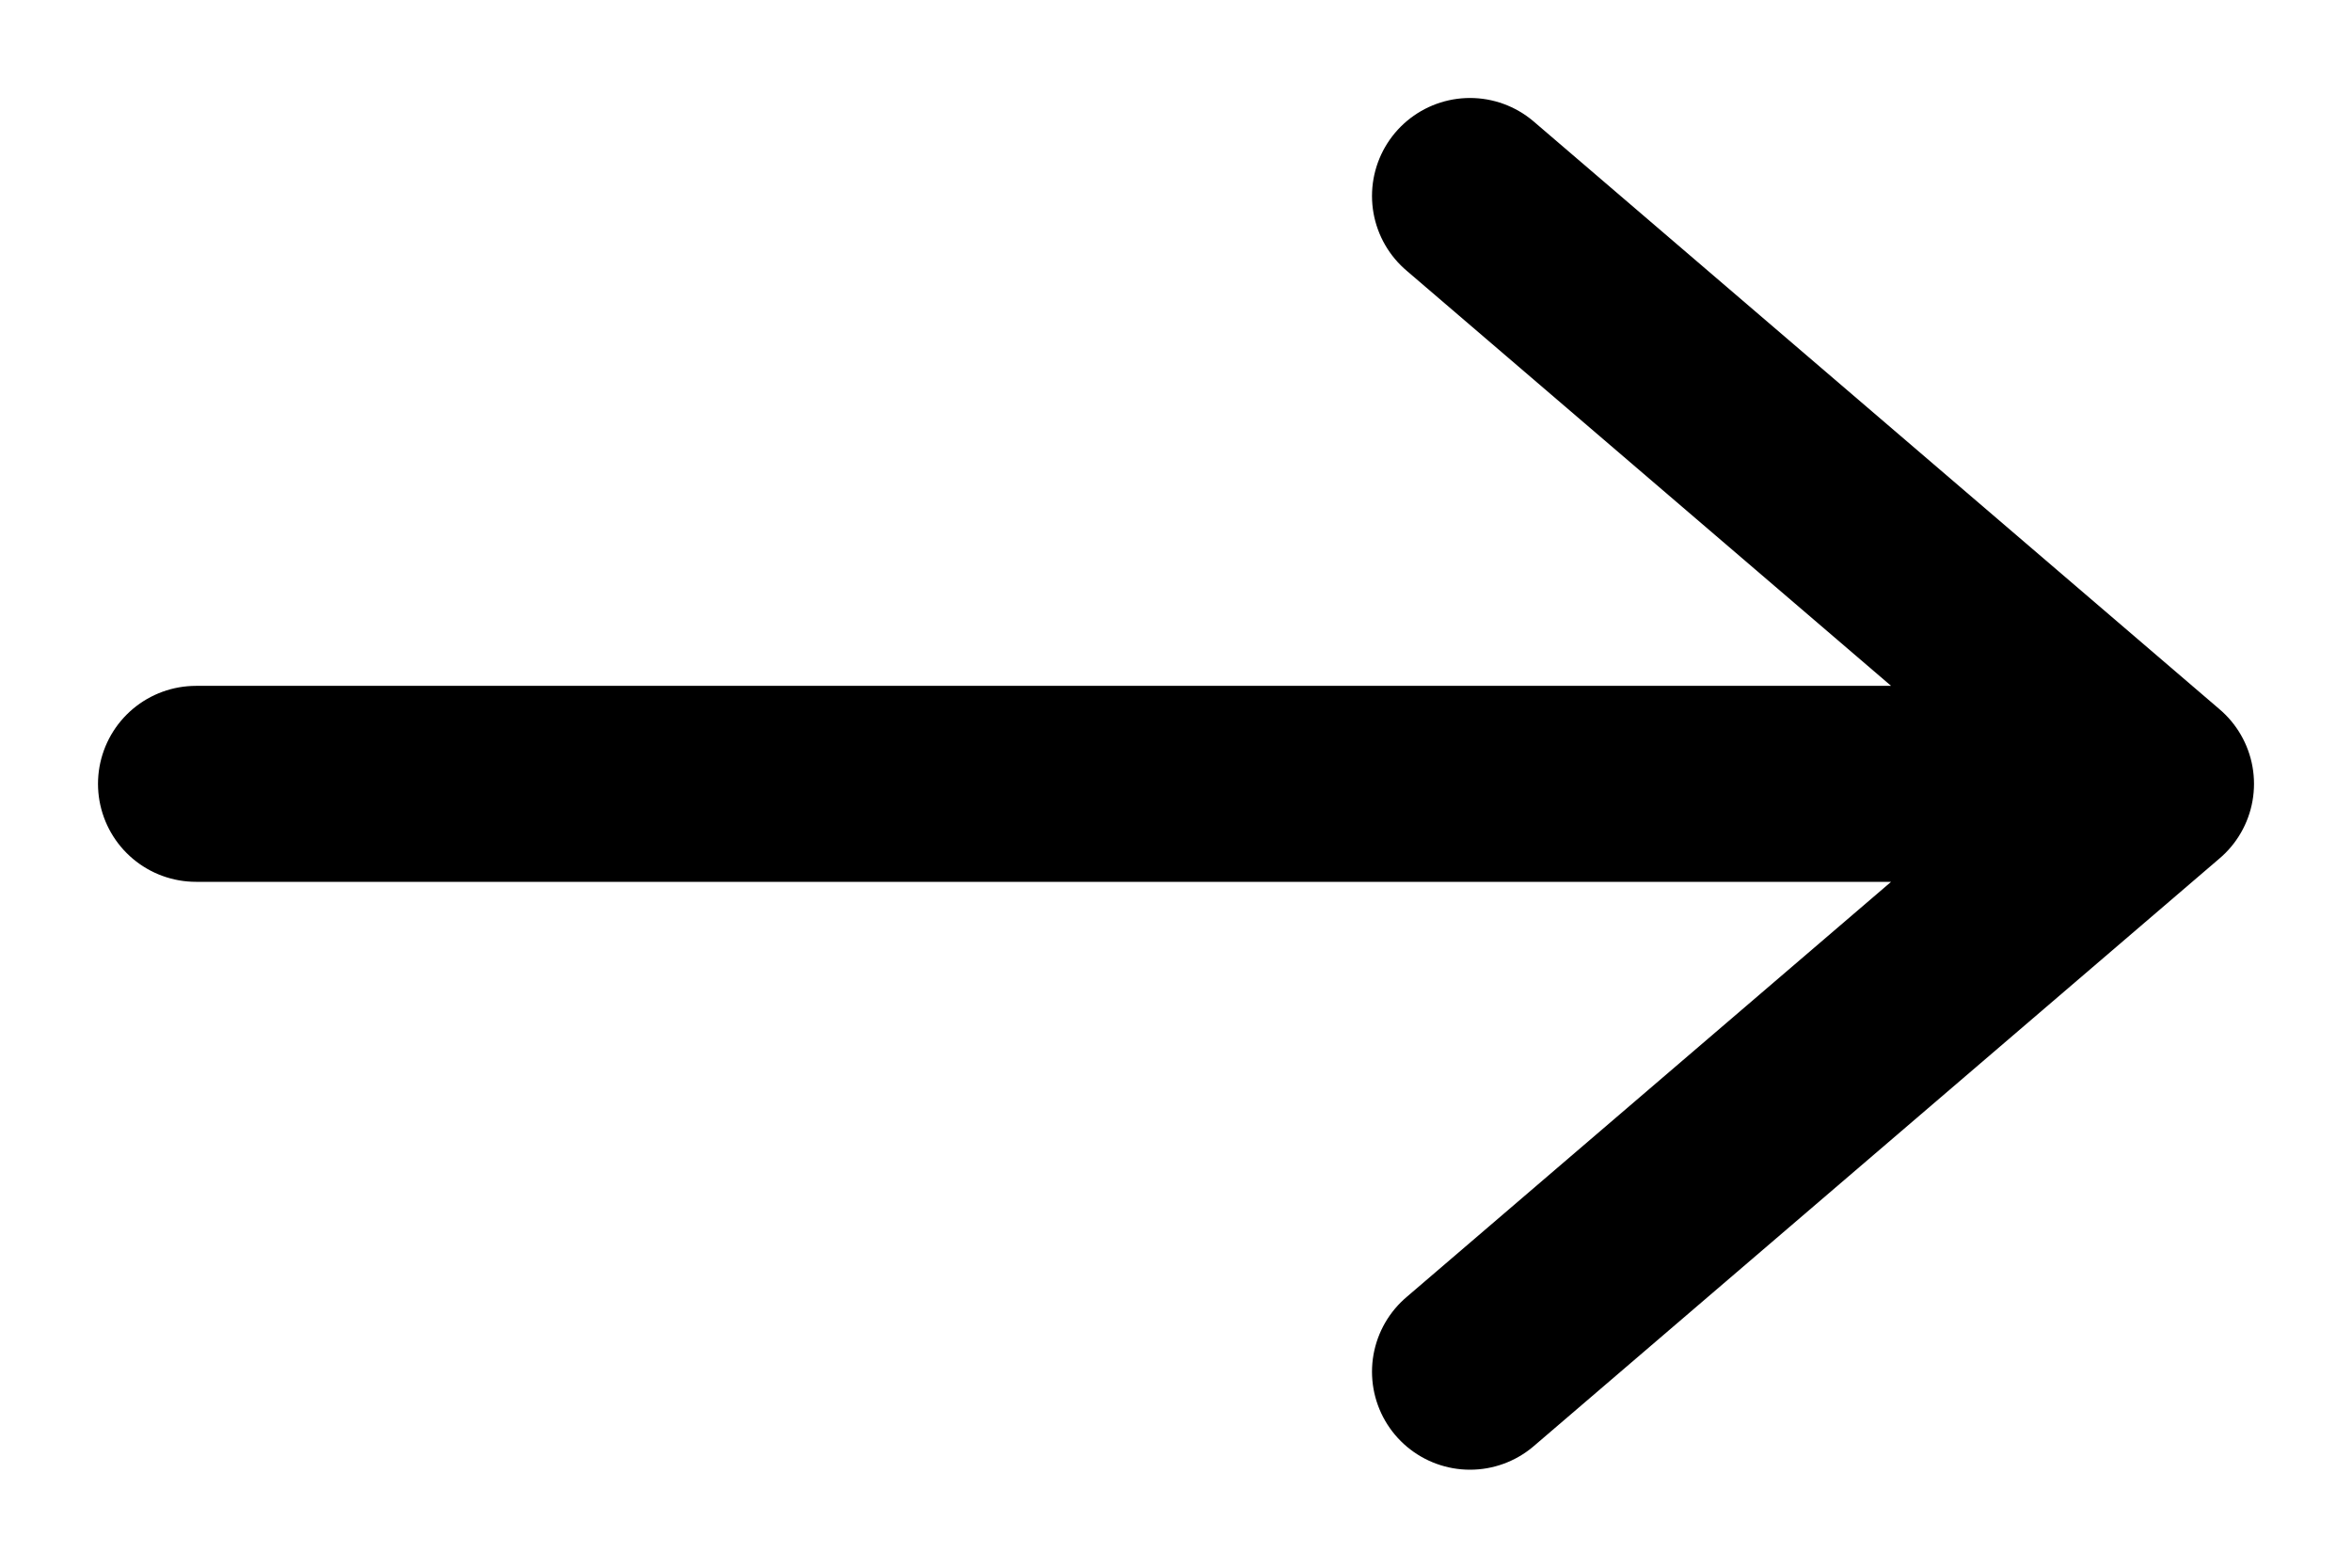
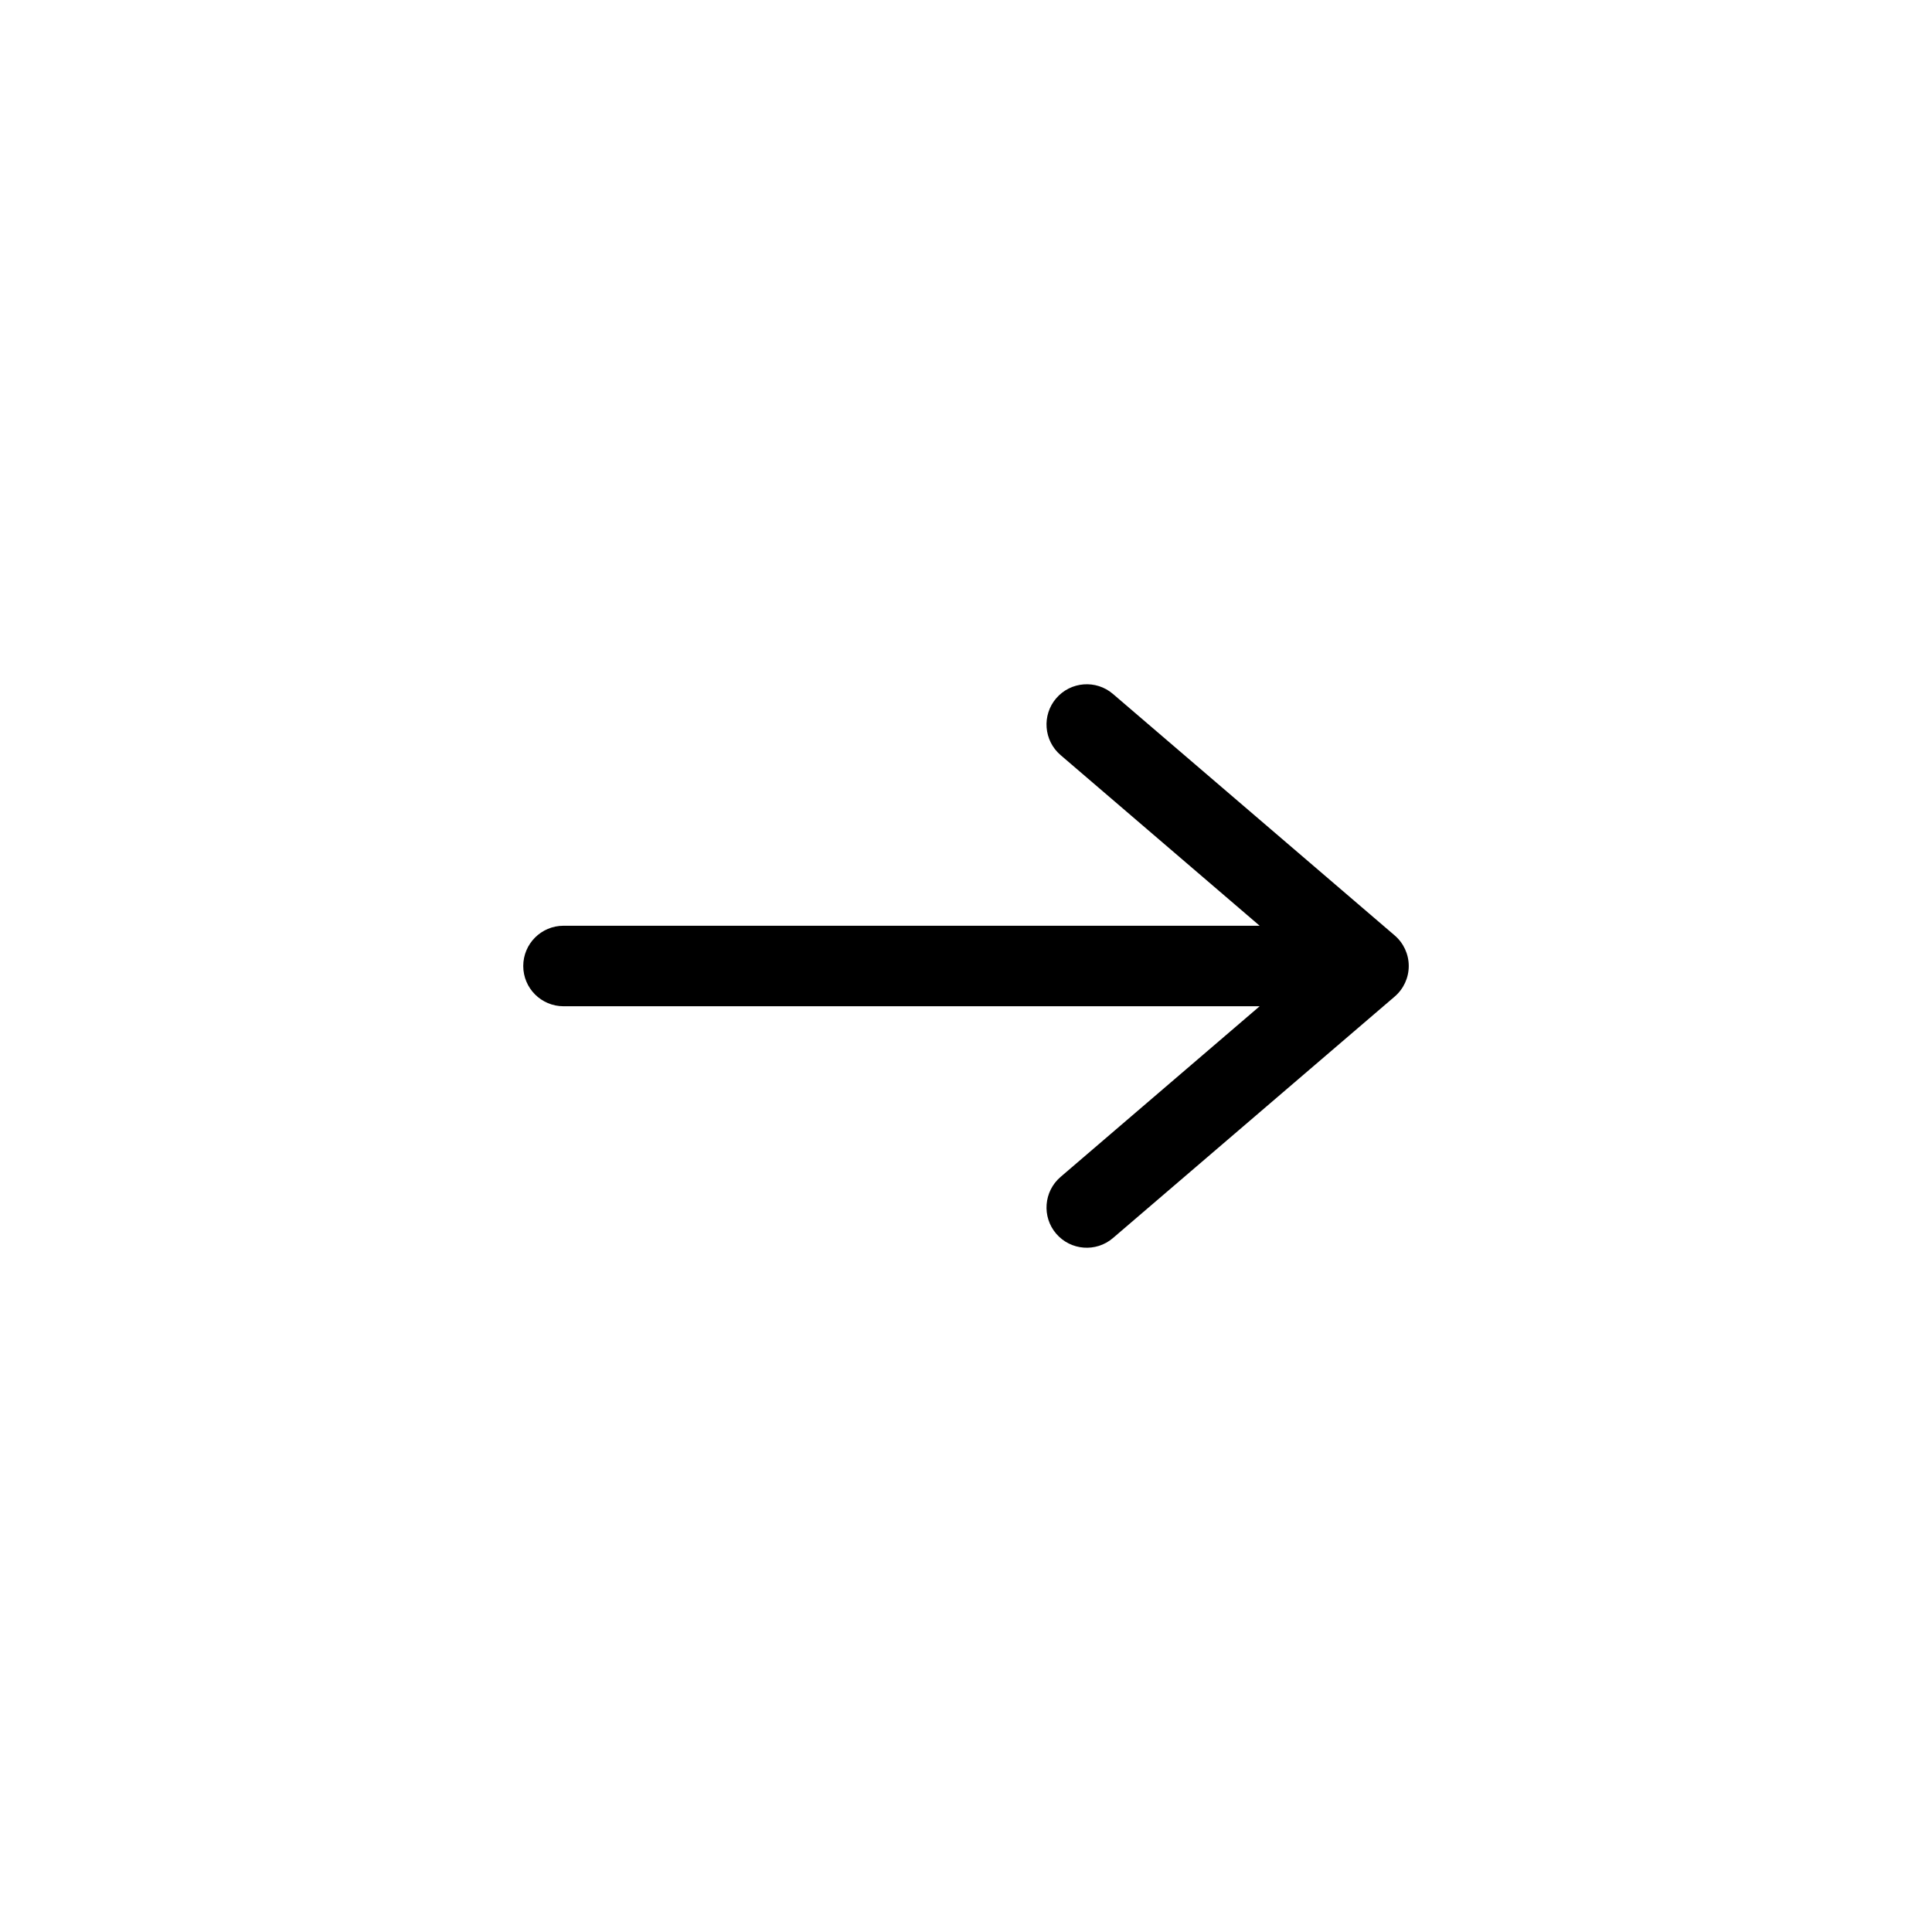
- <svg xmlns="http://www.w3.org/2000/svg" width="12" height="8" viewBox="0 0 12 8" fill="none">
-   <path d="M7.5 1L11 4M11 4L7.5 7M11 4L1 4" stroke="black" stroke-linecap="round" stroke-linejoin="round" />
+ <svg xmlns="http://www.w3.org/2000/svg" width="24" height="24">
+   <path fill-rule="evenodd" clip-rule="evenodd" d="M17.5 12C17.5 12.146 17.436 12.285 17.325 12.38L13.825 15.38C13.616 15.559 13.3 15.535 13.12 15.325C12.941 15.116 12.965 14.8 13.175 14.62L15.648 12.5L7 12.5C6.724 12.5 6.5 12.276 6.5 12C6.5 11.724 6.724 11.5 7 11.5L15.648 11.5L13.175 9.38C12.965 9.2 12.941 8.884 13.12 8.675C13.3 8.465 13.616 8.441 13.825 8.62L17.325 11.62C17.436 11.715 17.5 11.854 17.5 12Z" />
</svg>
